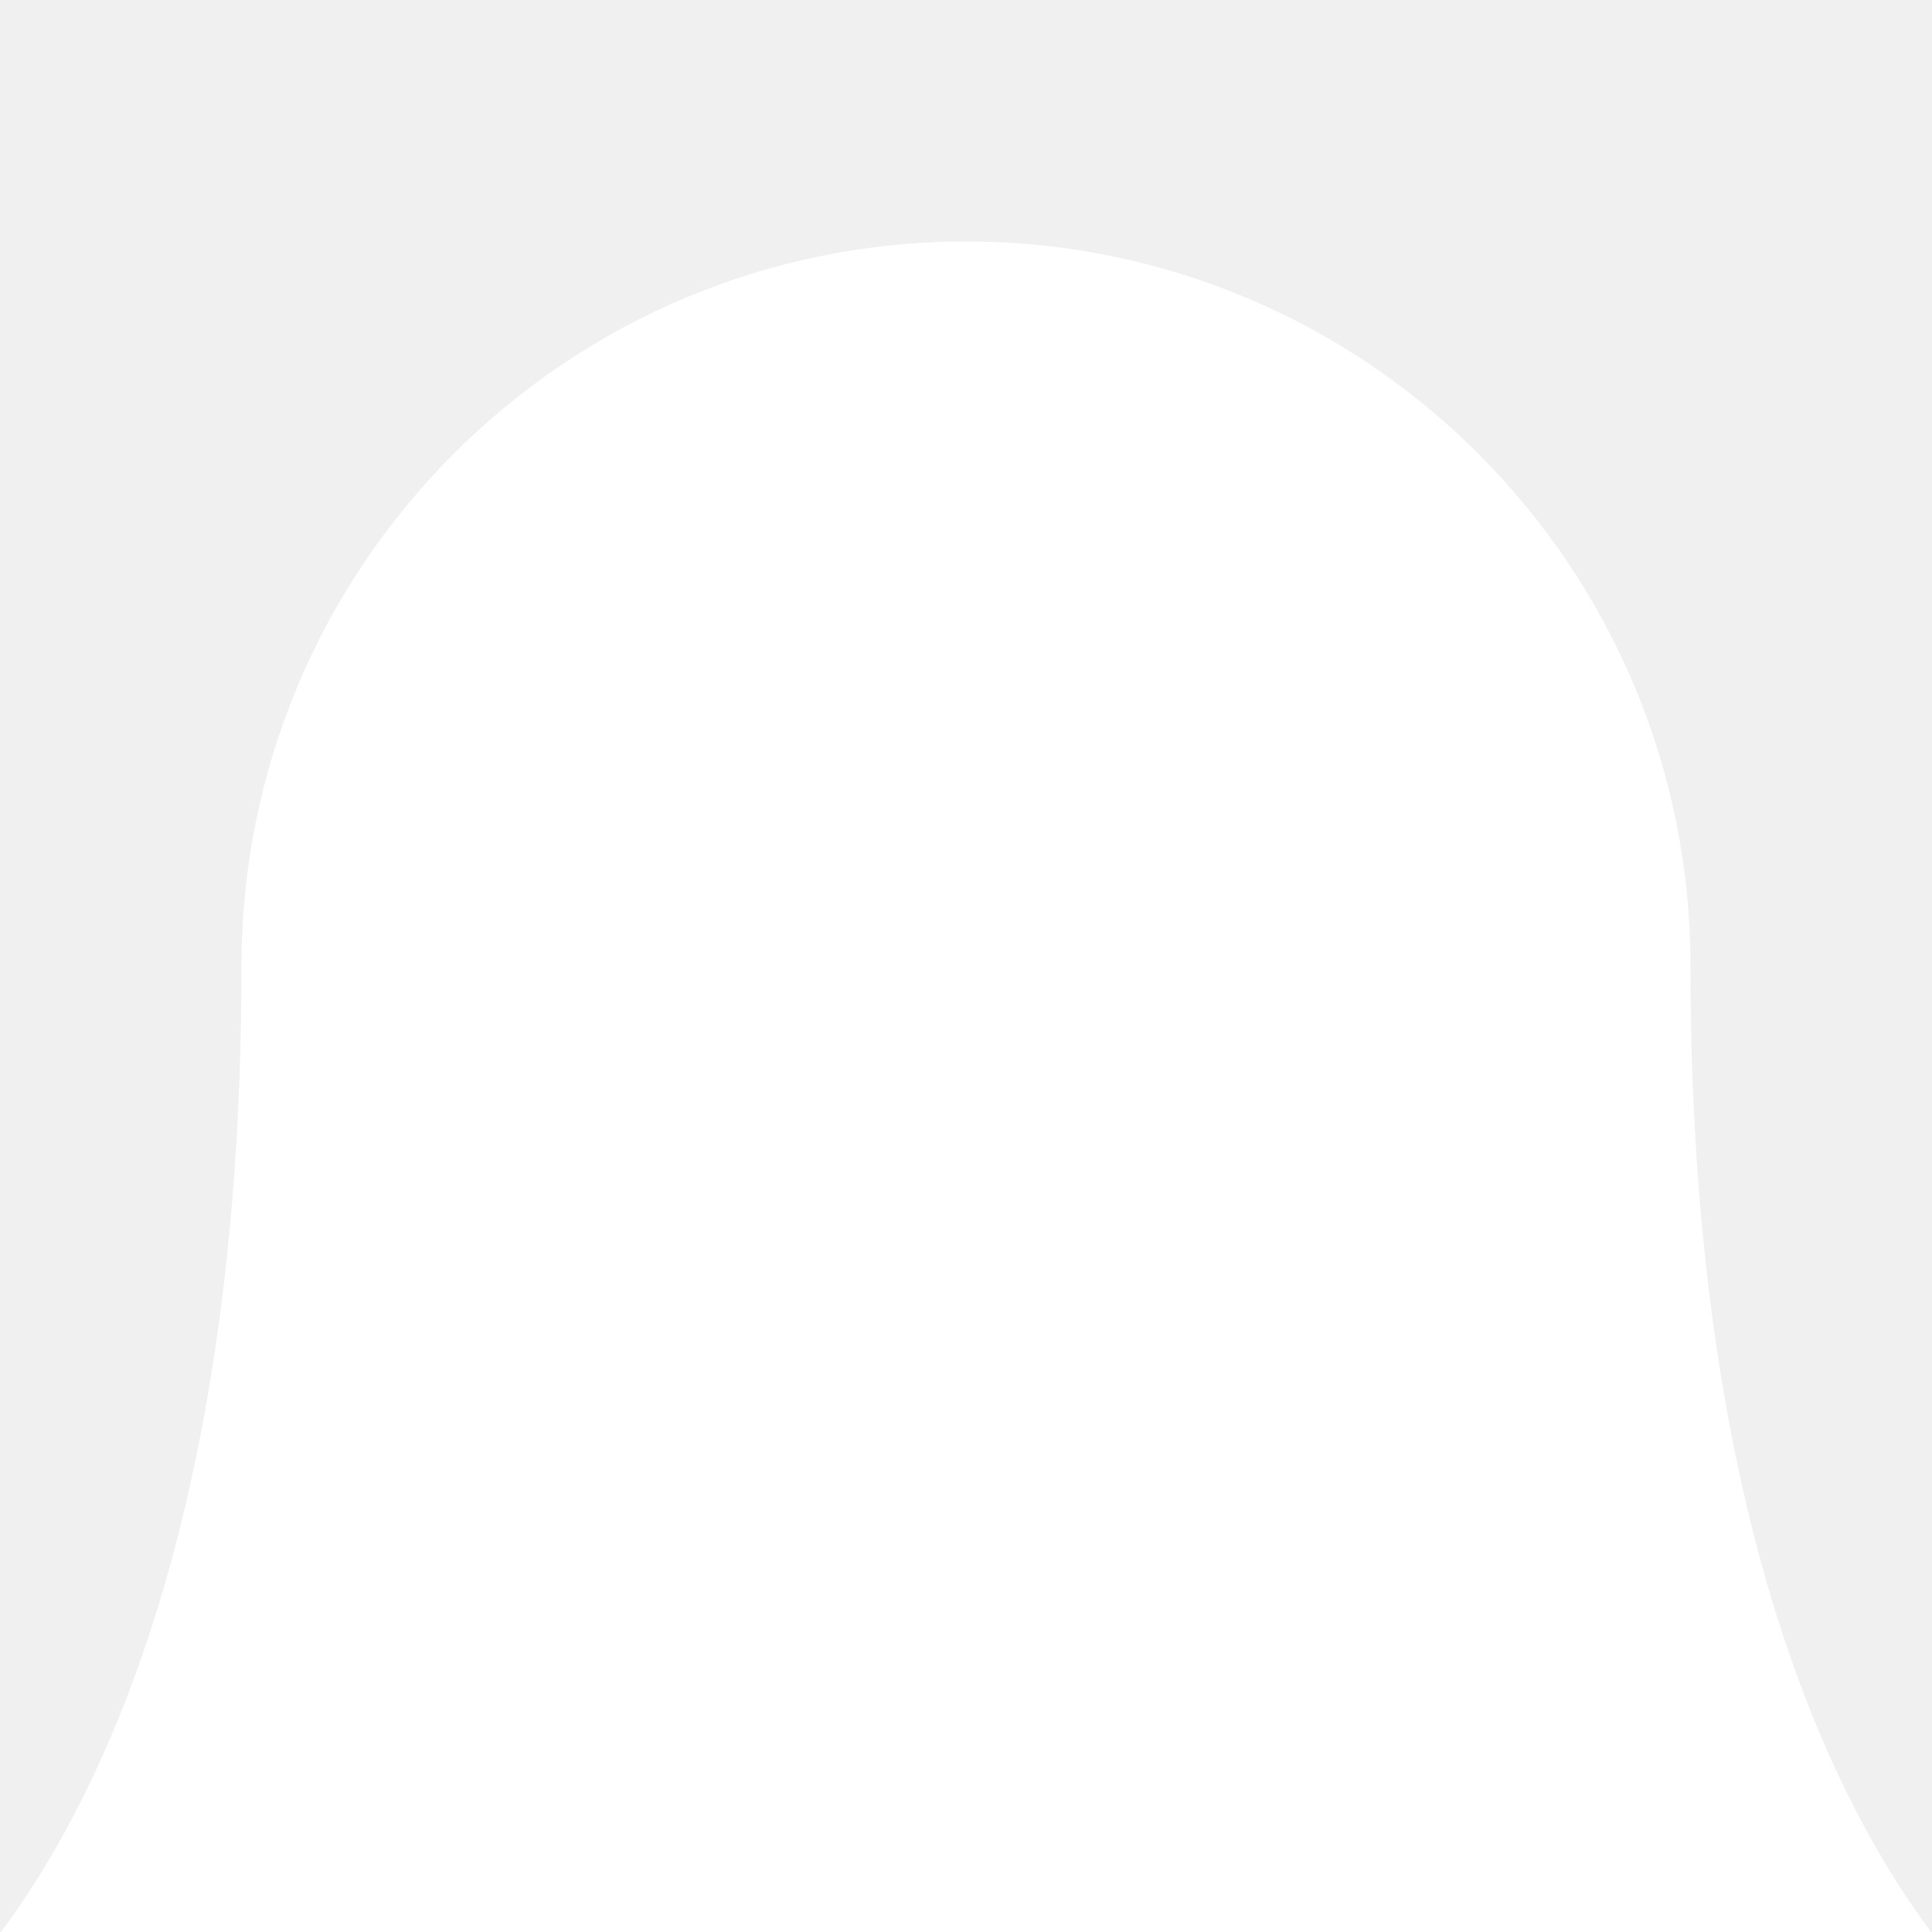
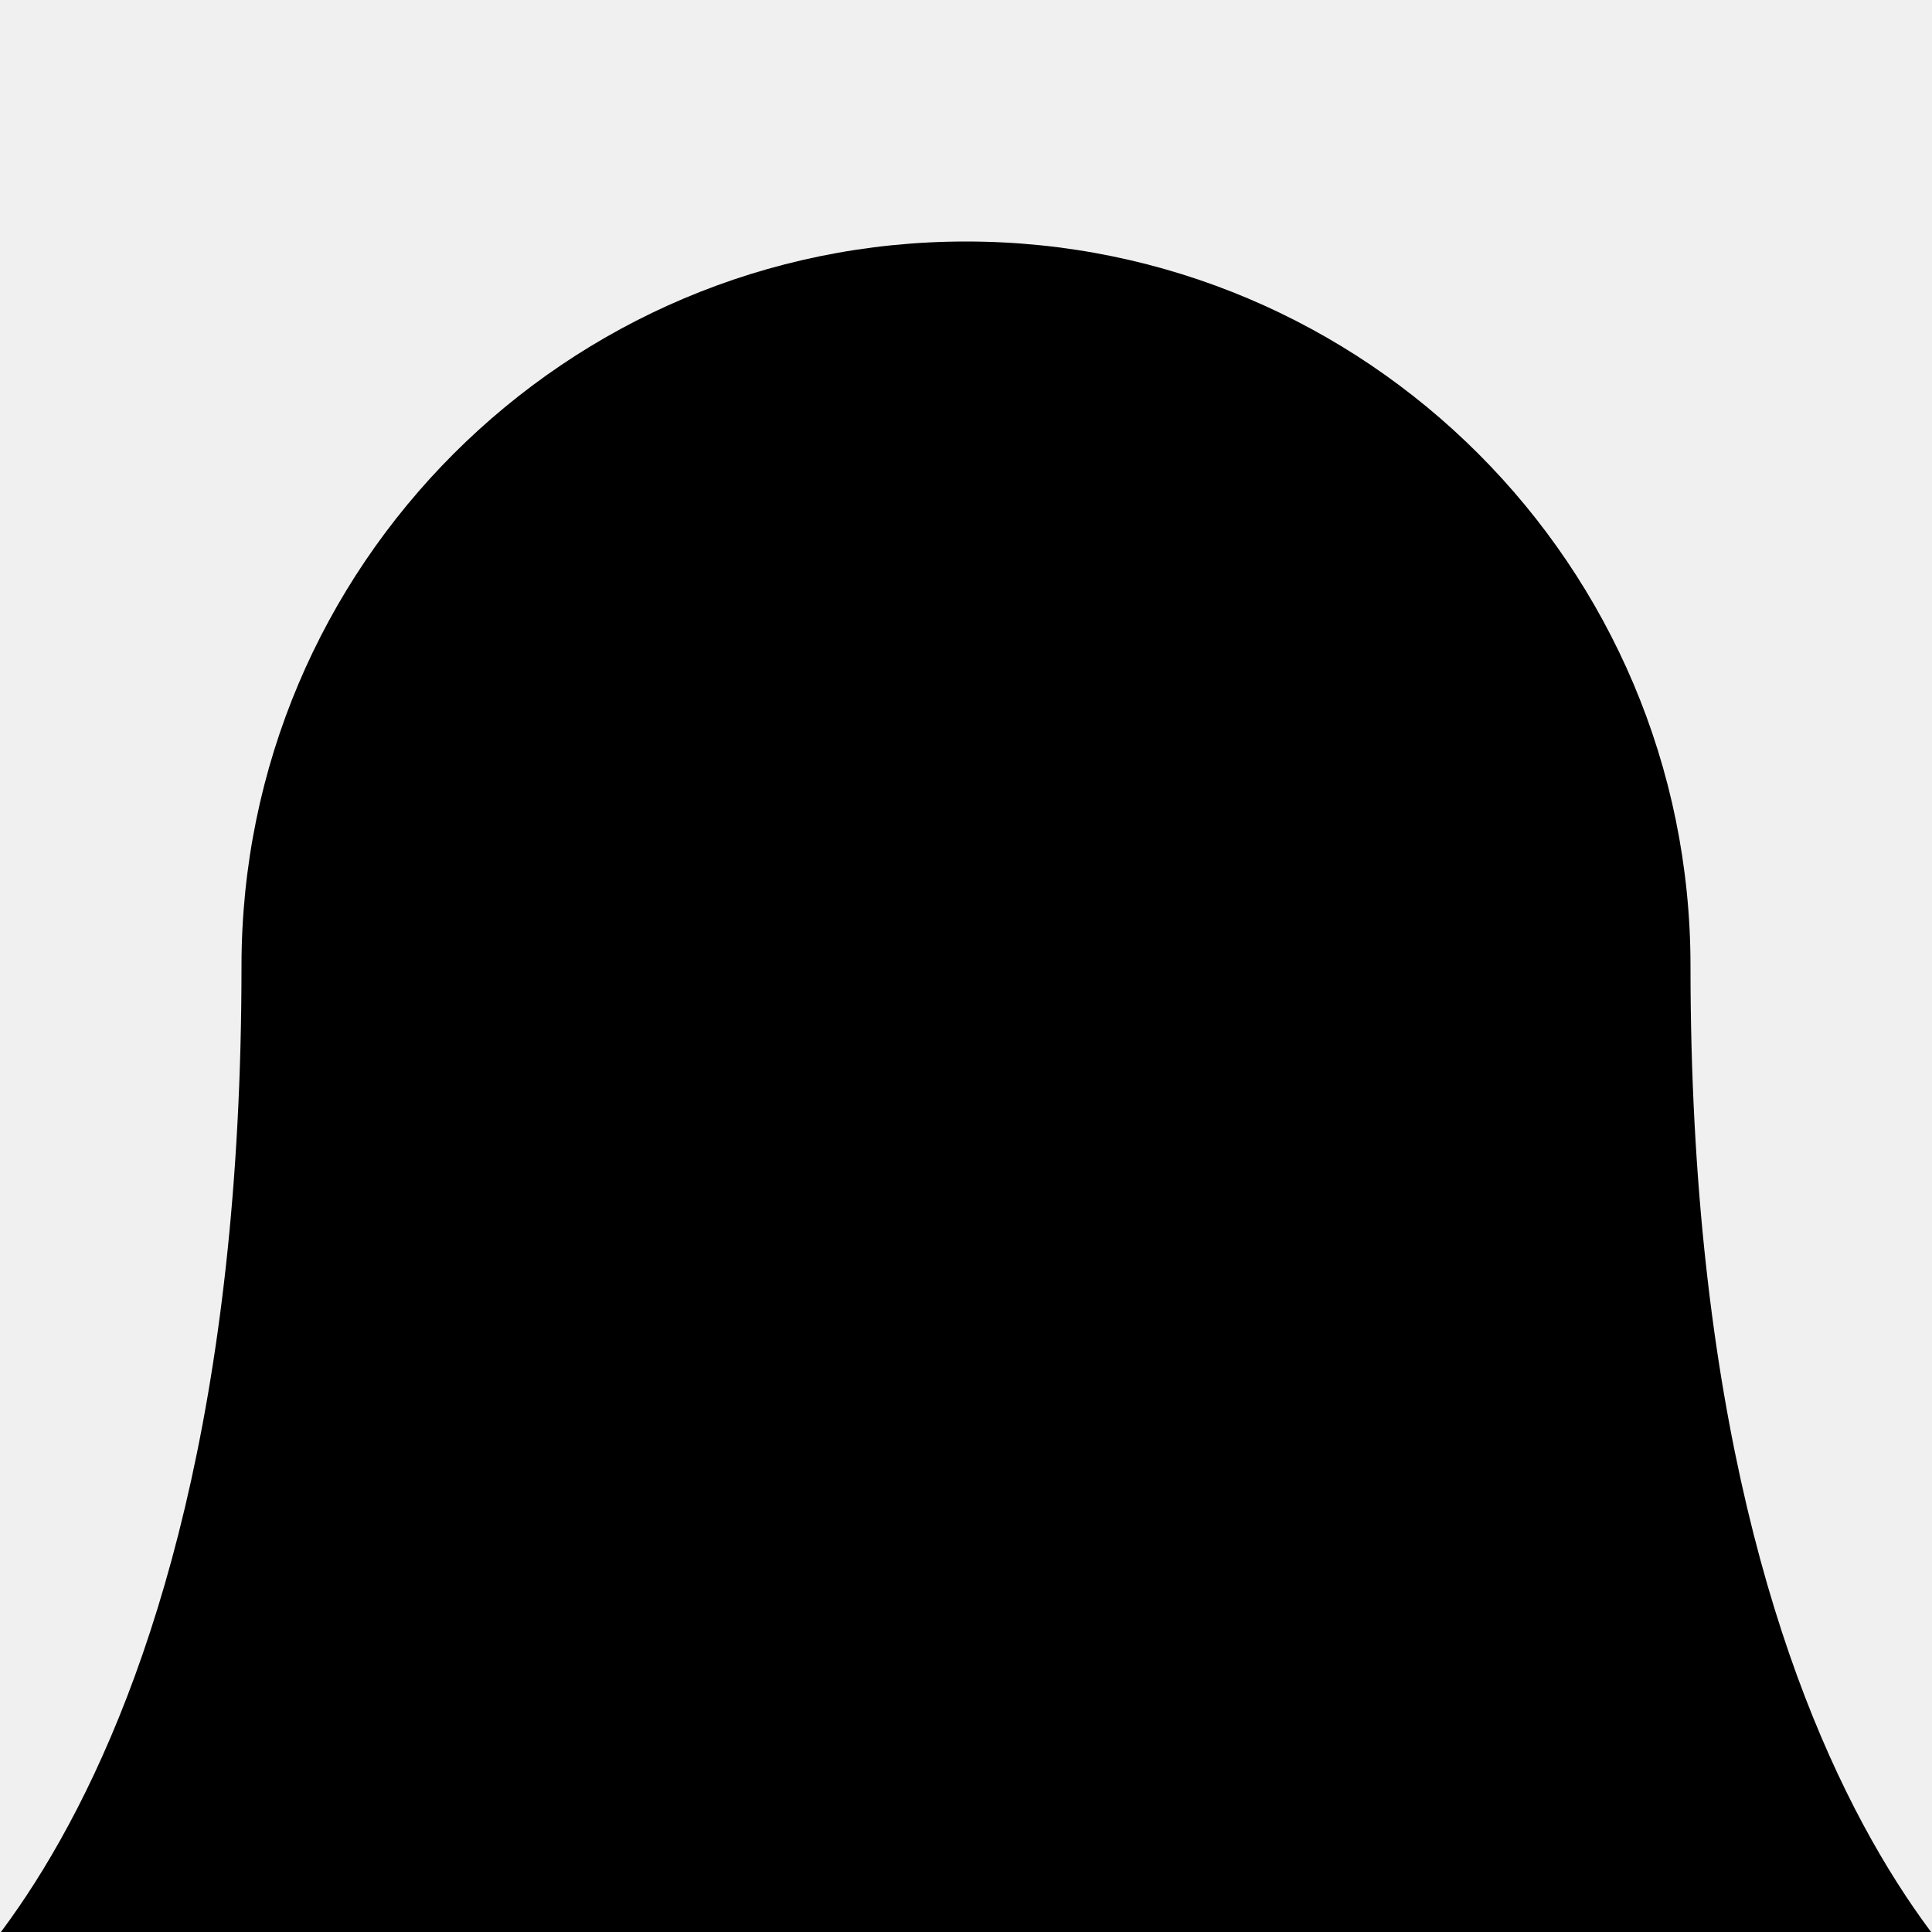
<svg xmlns="http://www.w3.org/2000/svg" width="16" height="16" viewBox="0 0 16 16" fill="none">
-   <path d="M8 2a6 6 0 0 0-6 6c0 7.3-3 9-3 9h18s-3-1.7-3-9a6 6 0 0 0-6-6Z" fill="#ffffff" />
-   <path d="M9 17a1 1 0 0 1-2 0" fill="#ffffff" />
+   <path d="M8 2a6 6 0 0 0-6 6c0 7.3-3 9-3 9h18s-3-1.7-3-9a6 6 0 0 0-6-6Z" fill="currentColor" />
+   <path d="M9 17a1 1 0 0 1-2 0" fill="highlightColor" />
</svg>
